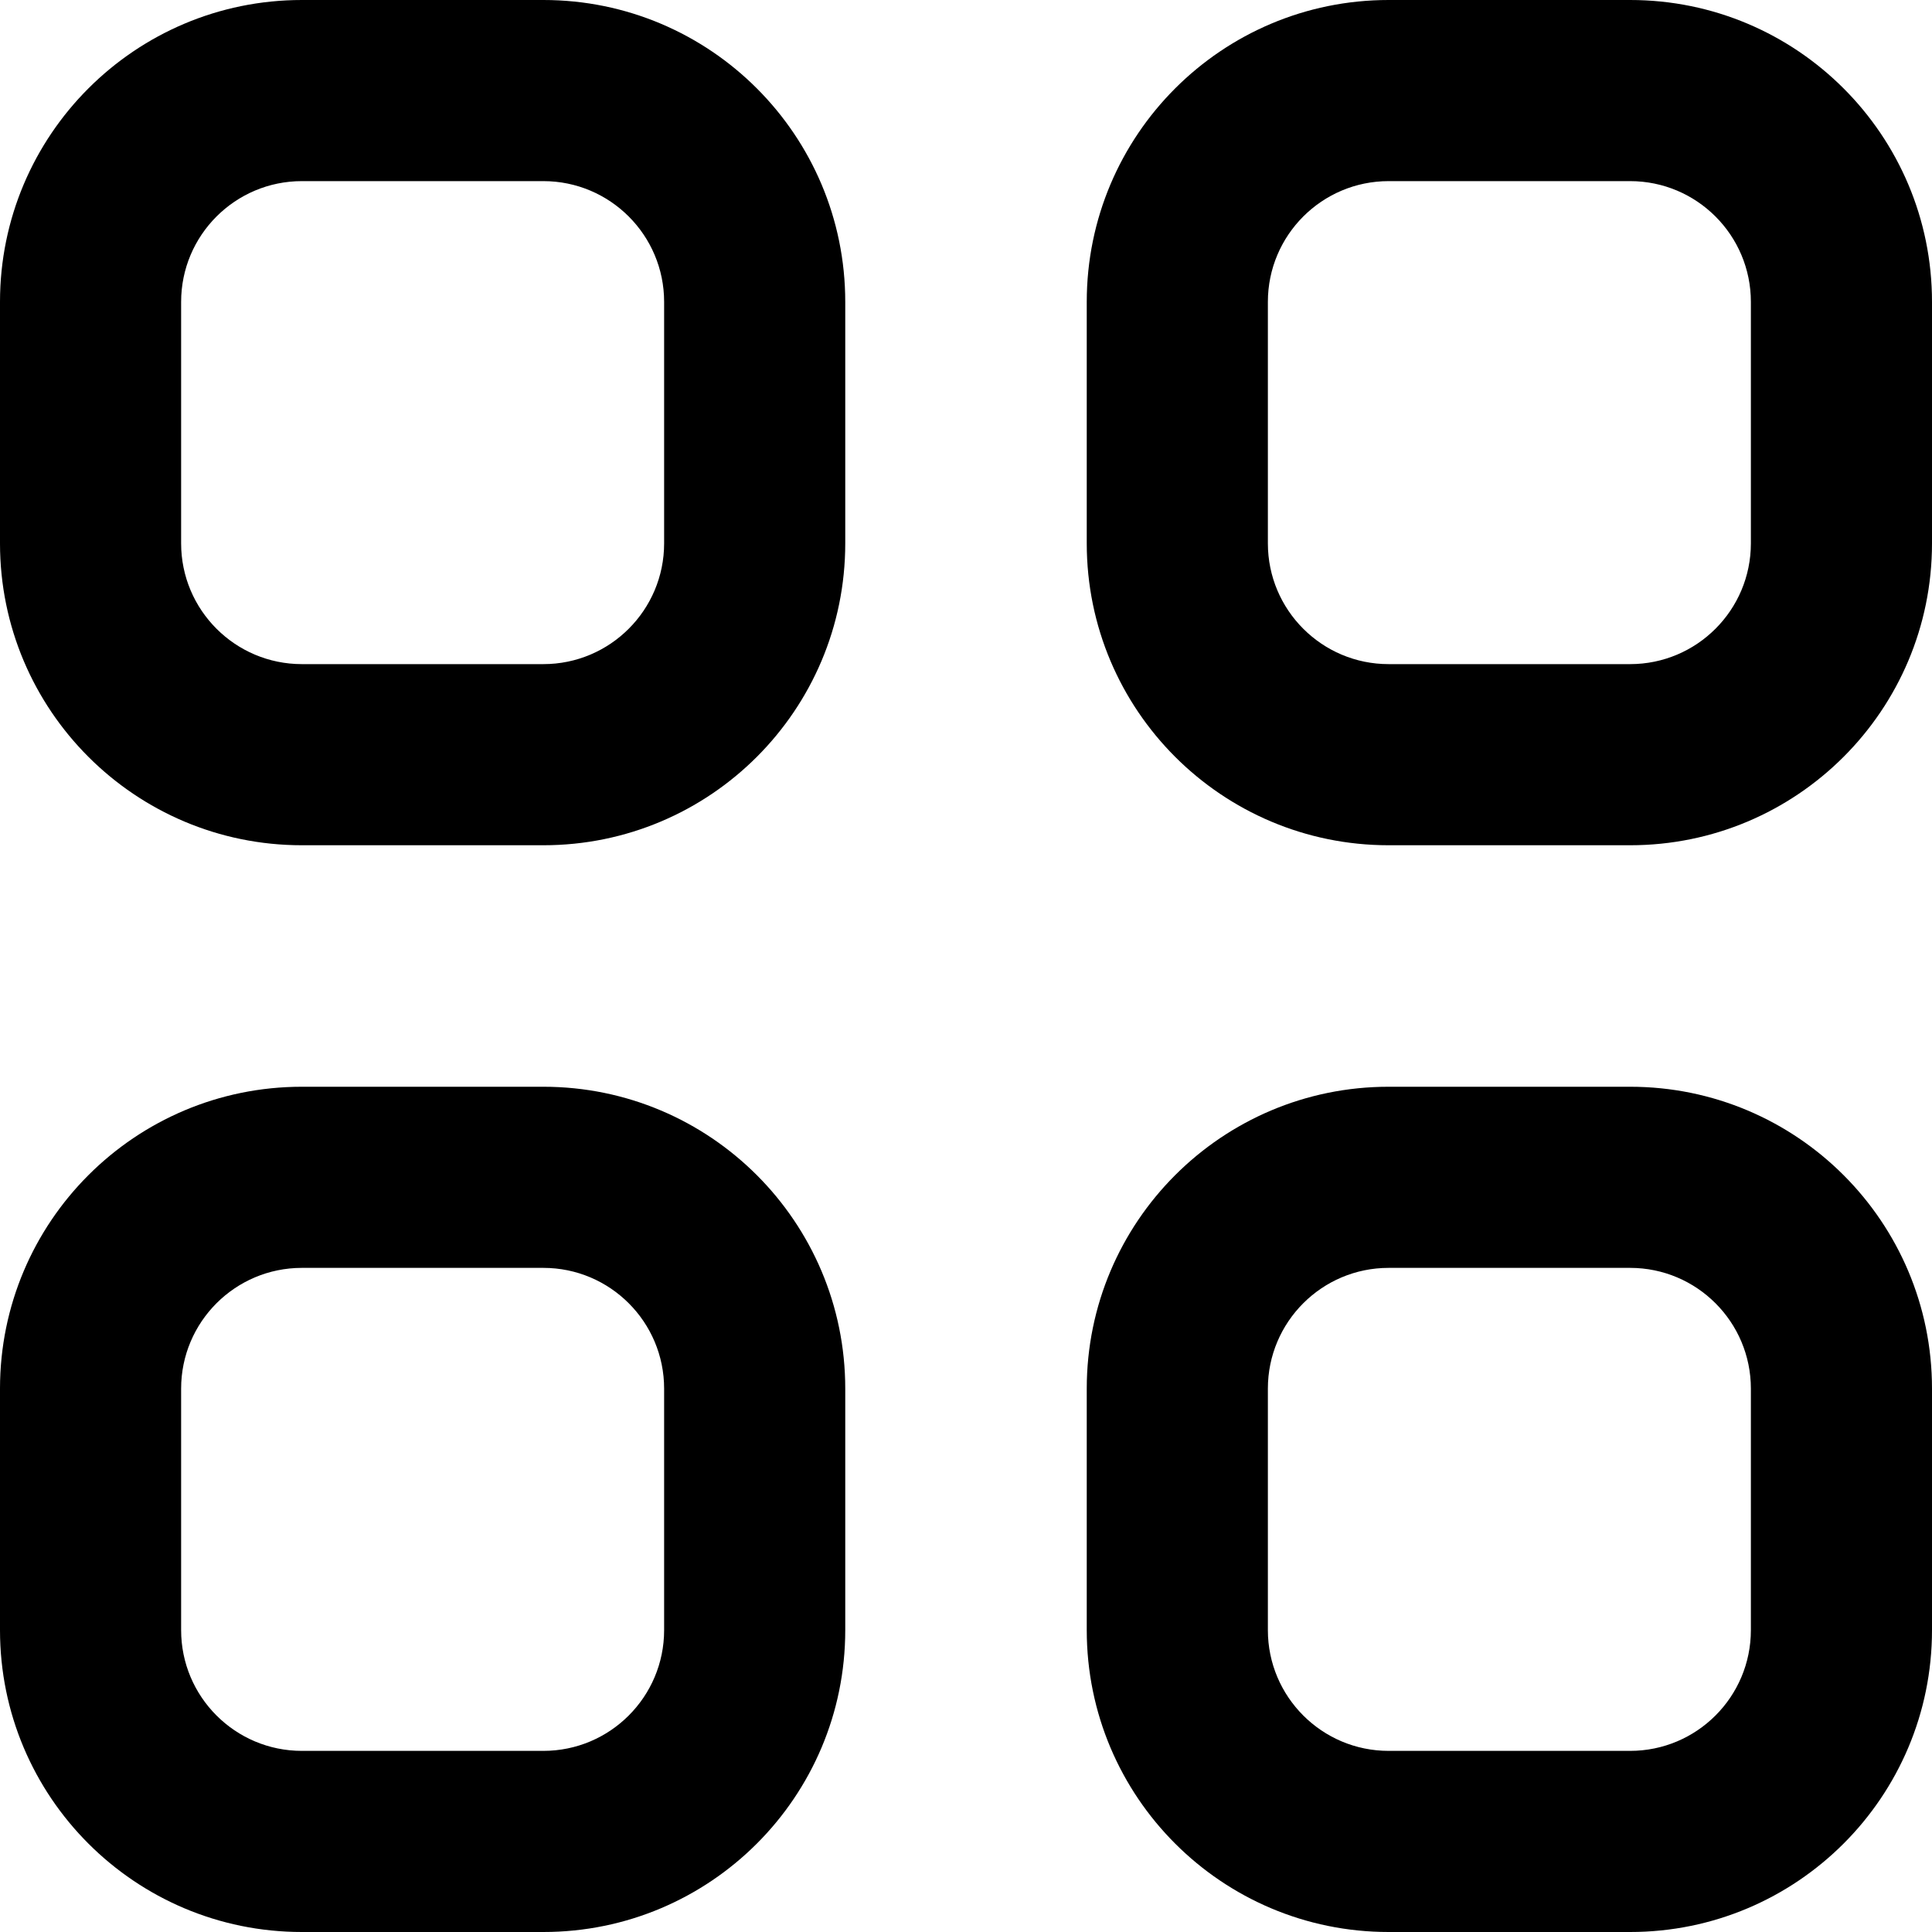
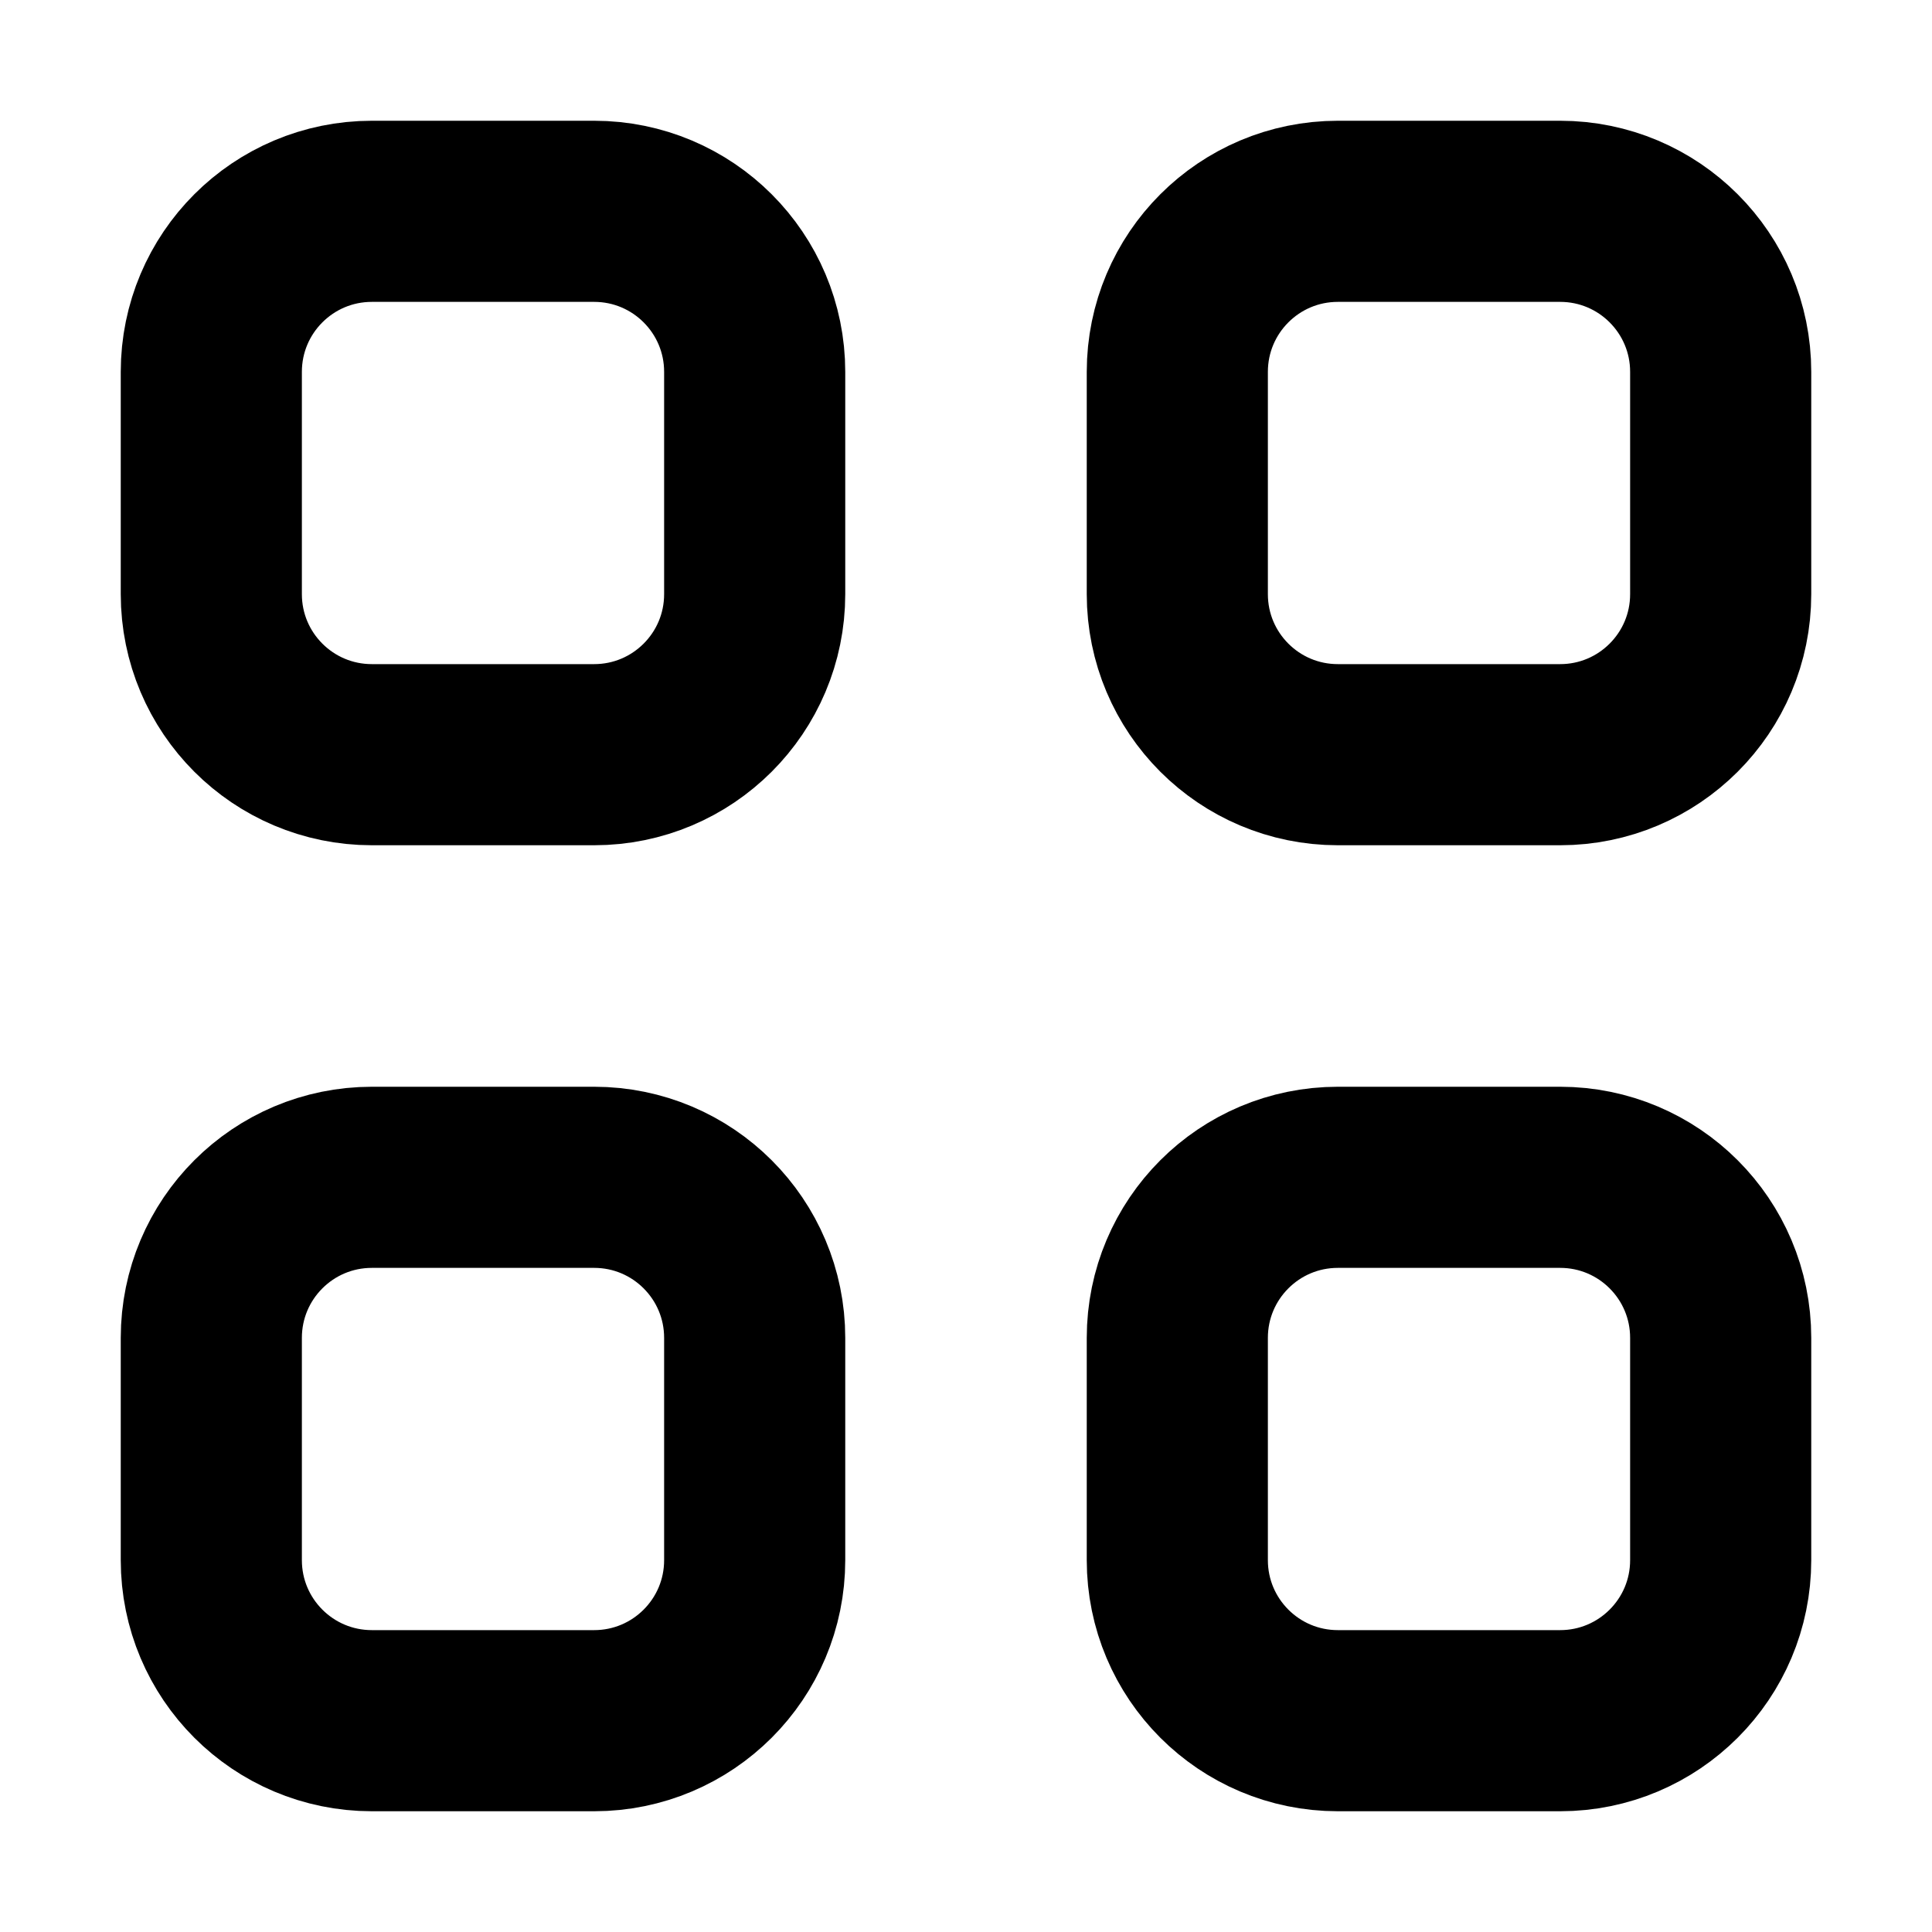
<svg xmlns="http://www.w3.org/2000/svg" width="16" height="16" viewBox="0 0 16 16" fill="none" data-fui-icon="true">
-   <path fill-rule="evenodd" clip-rule="evenodd" d="M2.5 1.5H4.5C5.052 1.5 5.5 1.948 5.5 2.5V4.5C5.5 5.052 5.052 5.5 4.5 5.5H2.5C1.948 5.5 1.5 5.052 1.5 4.5V2.5C1.5 1.948 1.948 1.5 2.5 1.5ZM0 2.5C0 1.119 1.119 0 2.5 0H4.5C5.881 0 7 1.119 7 2.5V4.5C7 5.881 5.881 7 4.5 7H2.5C1.119 7 0 5.881 0 4.5V2.5ZM2.5 10.5H4.5C5.052 10.5 5.5 10.948 5.5 11.5V13.5C5.5 14.052 5.052 14.5 4.5 14.5H2.5C1.948 14.5 1.5 14.052 1.5 13.5V11.5C1.5 10.948 1.948 10.5 2.5 10.5ZM0 11.5C0 10.119 1.119 9 2.5 9H4.5C5.881 9 7 10.119 7 11.5V13.5C7 14.881 5.881 16 4.5 16H2.5C1.119 16 0 14.881 0 13.5V11.5ZM13.5 10.5H11.5C10.948 10.5 10.5 10.948 10.5 11.5V13.5C10.5 14.052 10.948 14.5 11.5 14.5H13.5C14.052 14.5 14.5 14.052 14.5 13.5V11.5C14.5 10.948 14.052 10.5 13.5 10.5ZM11.5 9C10.119 9 9 10.119 9 11.5V13.5C9 14.881 10.119 16 11.5 16H13.5C14.881 16 16 14.881 16 13.5V11.5C16 10.119 14.881 9 13.5 9H11.5ZM11.5 1.5H13.5C14.052 1.5 14.5 1.948 14.5 2.5V4.5C14.5 5.052 14.052 5.5 13.5 5.5H11.5C10.948 5.5 10.5 5.052 10.5 4.5V2.5C10.5 1.948 10.948 1.5 11.5 1.5ZM9 2.5C9 1.119 10.119 0 11.5 0H13.5C14.881 0 16 1.119 16 2.5V4.5C16 5.881 14.881 7 13.5 7H11.5C10.119 7 9 5.881 9 4.5V2.5Z" fill="currentColor" />
+   <path d="M1.75 3.08C1.75 2.345 2.345 1.75 3.08 1.75H4.92C5.655 1.75 6.25 2.345 6.25 3.08V4.92C6.25 5.655 5.655 6.25 4.92 6.25H3.08C2.345 6.25 1.75 5.655 1.75 4.92V3.08zM1.75 11.08C1.75 10.345 2.345 9.75 3.08 9.75H4.92C5.655 9.75 6.25 10.345 6.25 11.08V12.92C6.25 13.655 5.655 14.25 4.92 14.25H3.08C2.345 14.25 1.75 13.655 1.75 12.92V11.08zM9.75 3.08C9.75 2.345 10.345 1.75 11.08 1.75H12.92C13.655 1.75 14.25 2.345 14.25 3.08V4.92C14.25 5.655 13.655 6.25 12.92 6.25H11.08C10.345 6.25 9.75 5.655 9.75 4.92V3.08zM9.75 11.08C9.75 10.345 10.345 9.75 11.08 9.75H12.92C13.655 9.75 14.25 10.345 14.25 11.08V12.92C14.25 13.655 13.655 14.25 12.92 14.25H11.08C10.345 14.25 9.75 13.655 9.75 12.92V11.08z" stroke="currentColor" stroke-width="1.5" stroke-linecap="round" stroke-linejoin="round" />
</svg>
